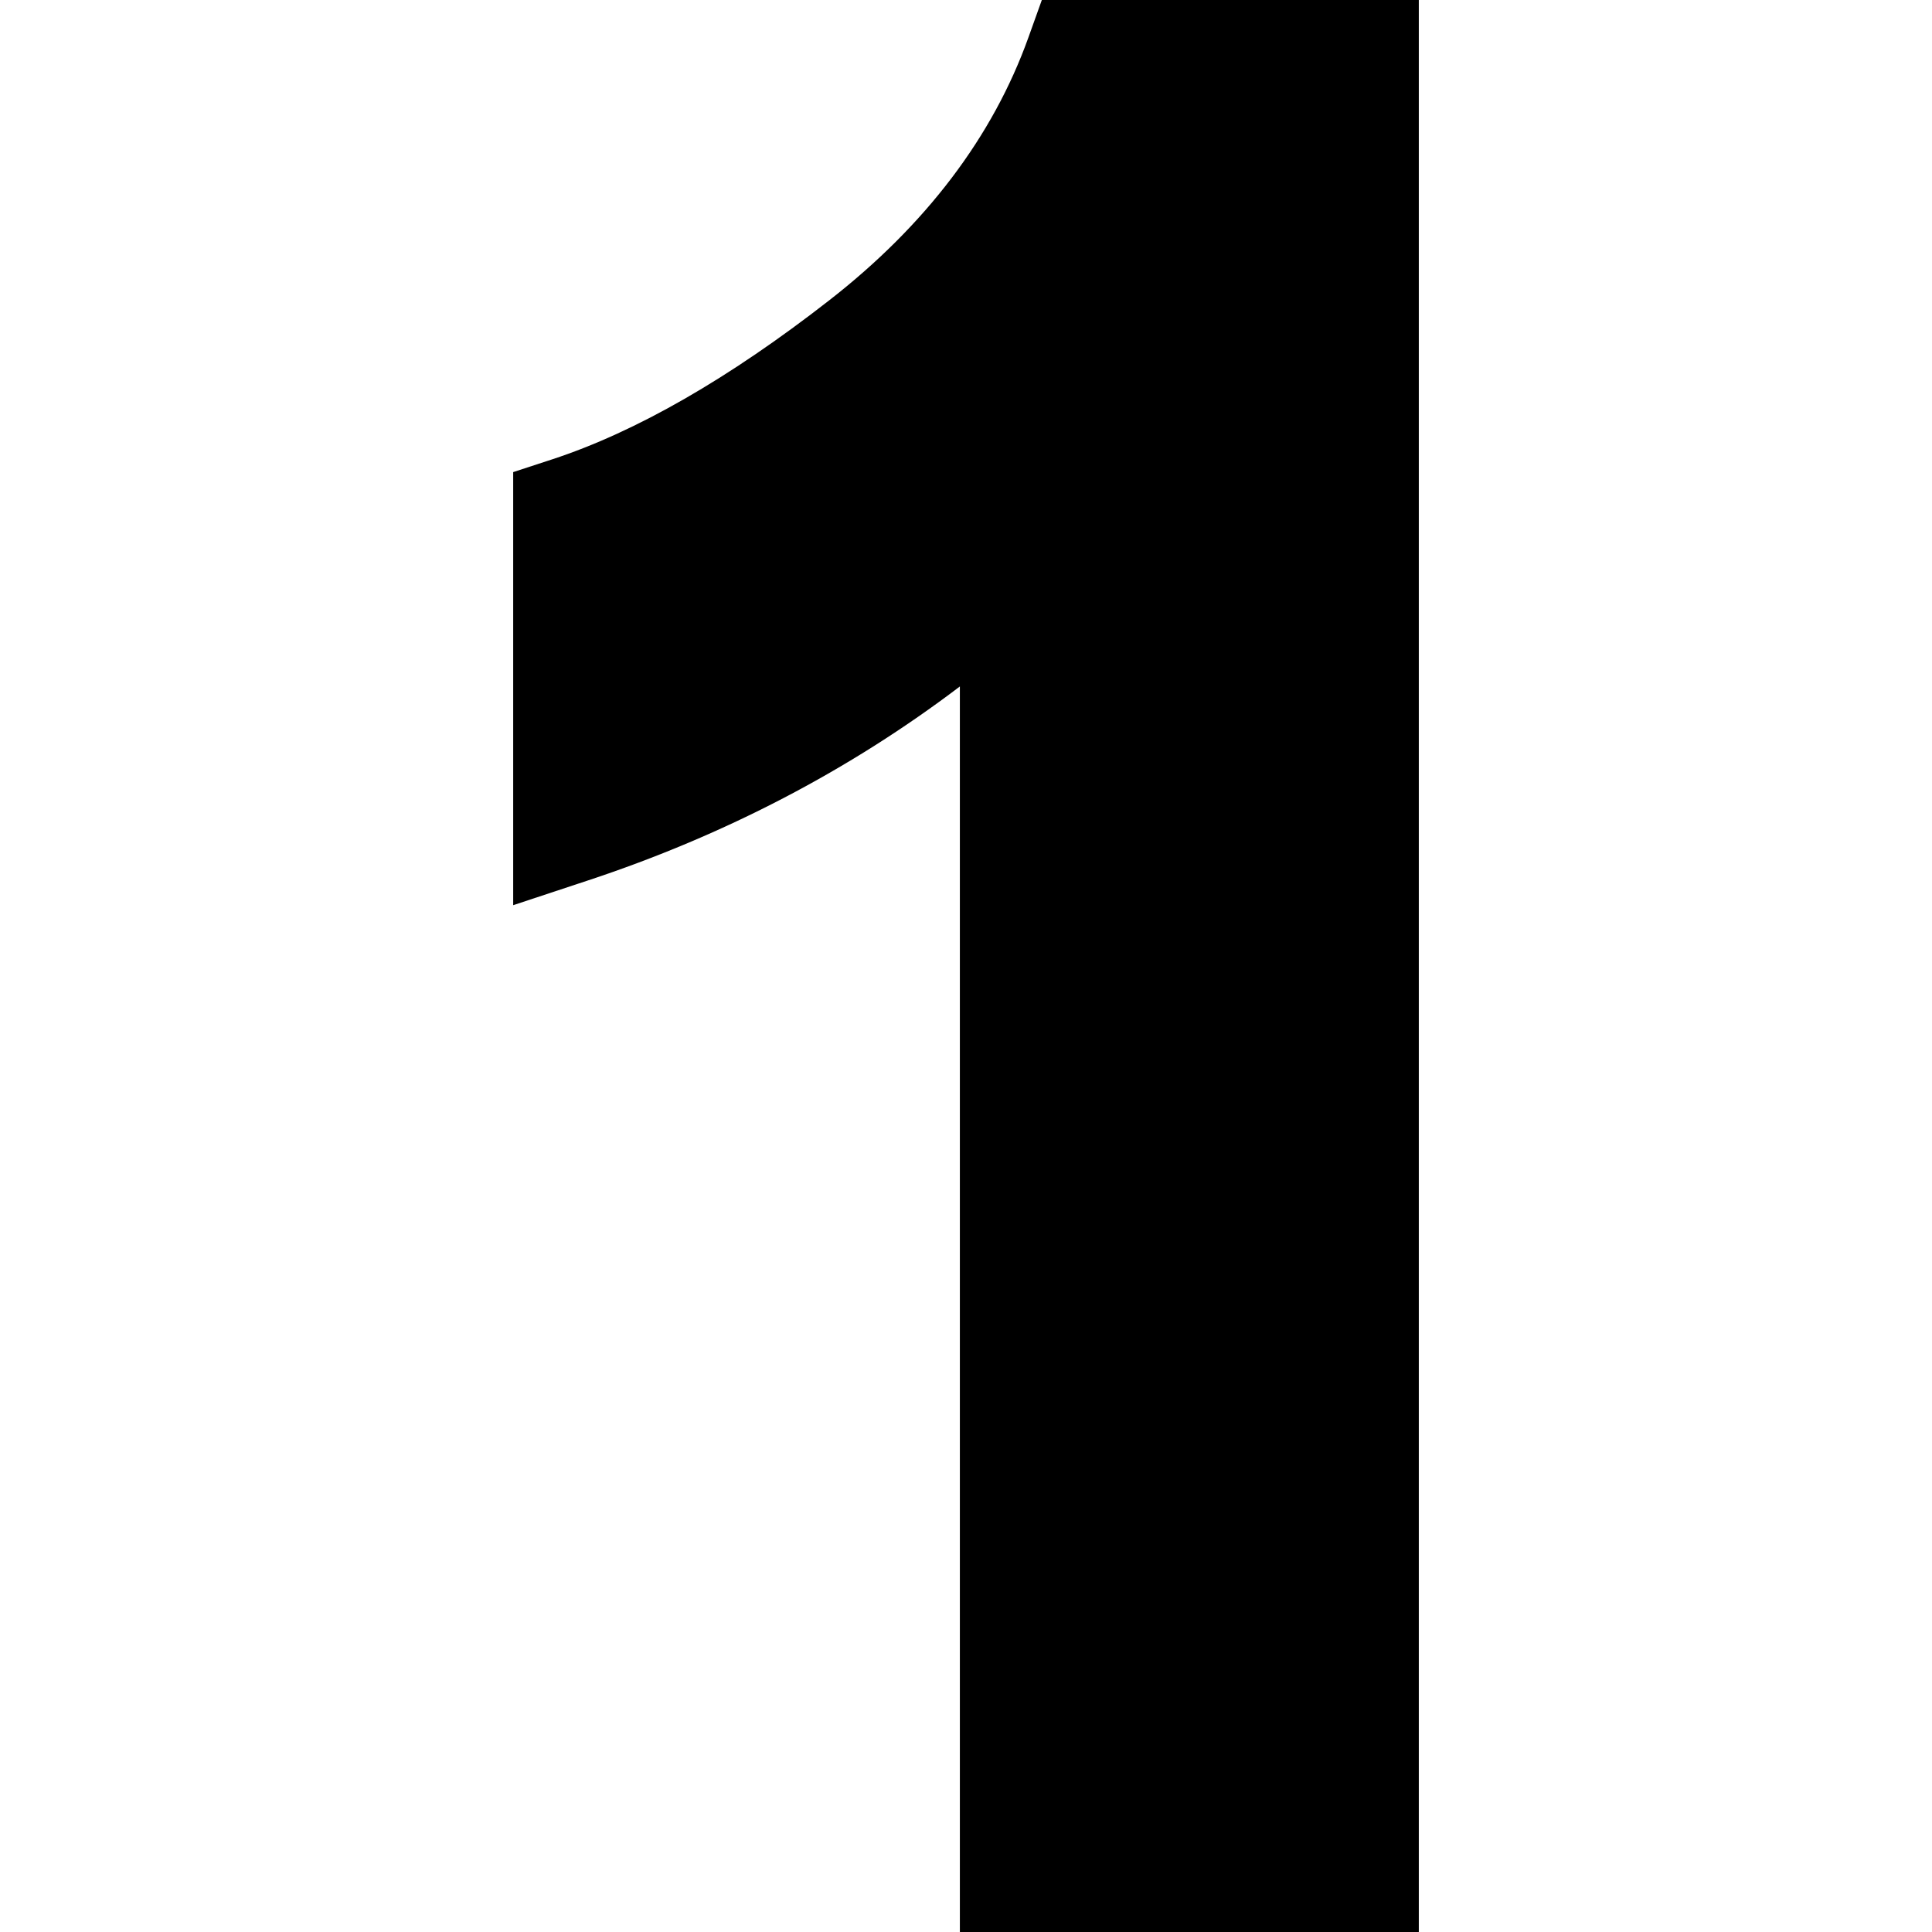
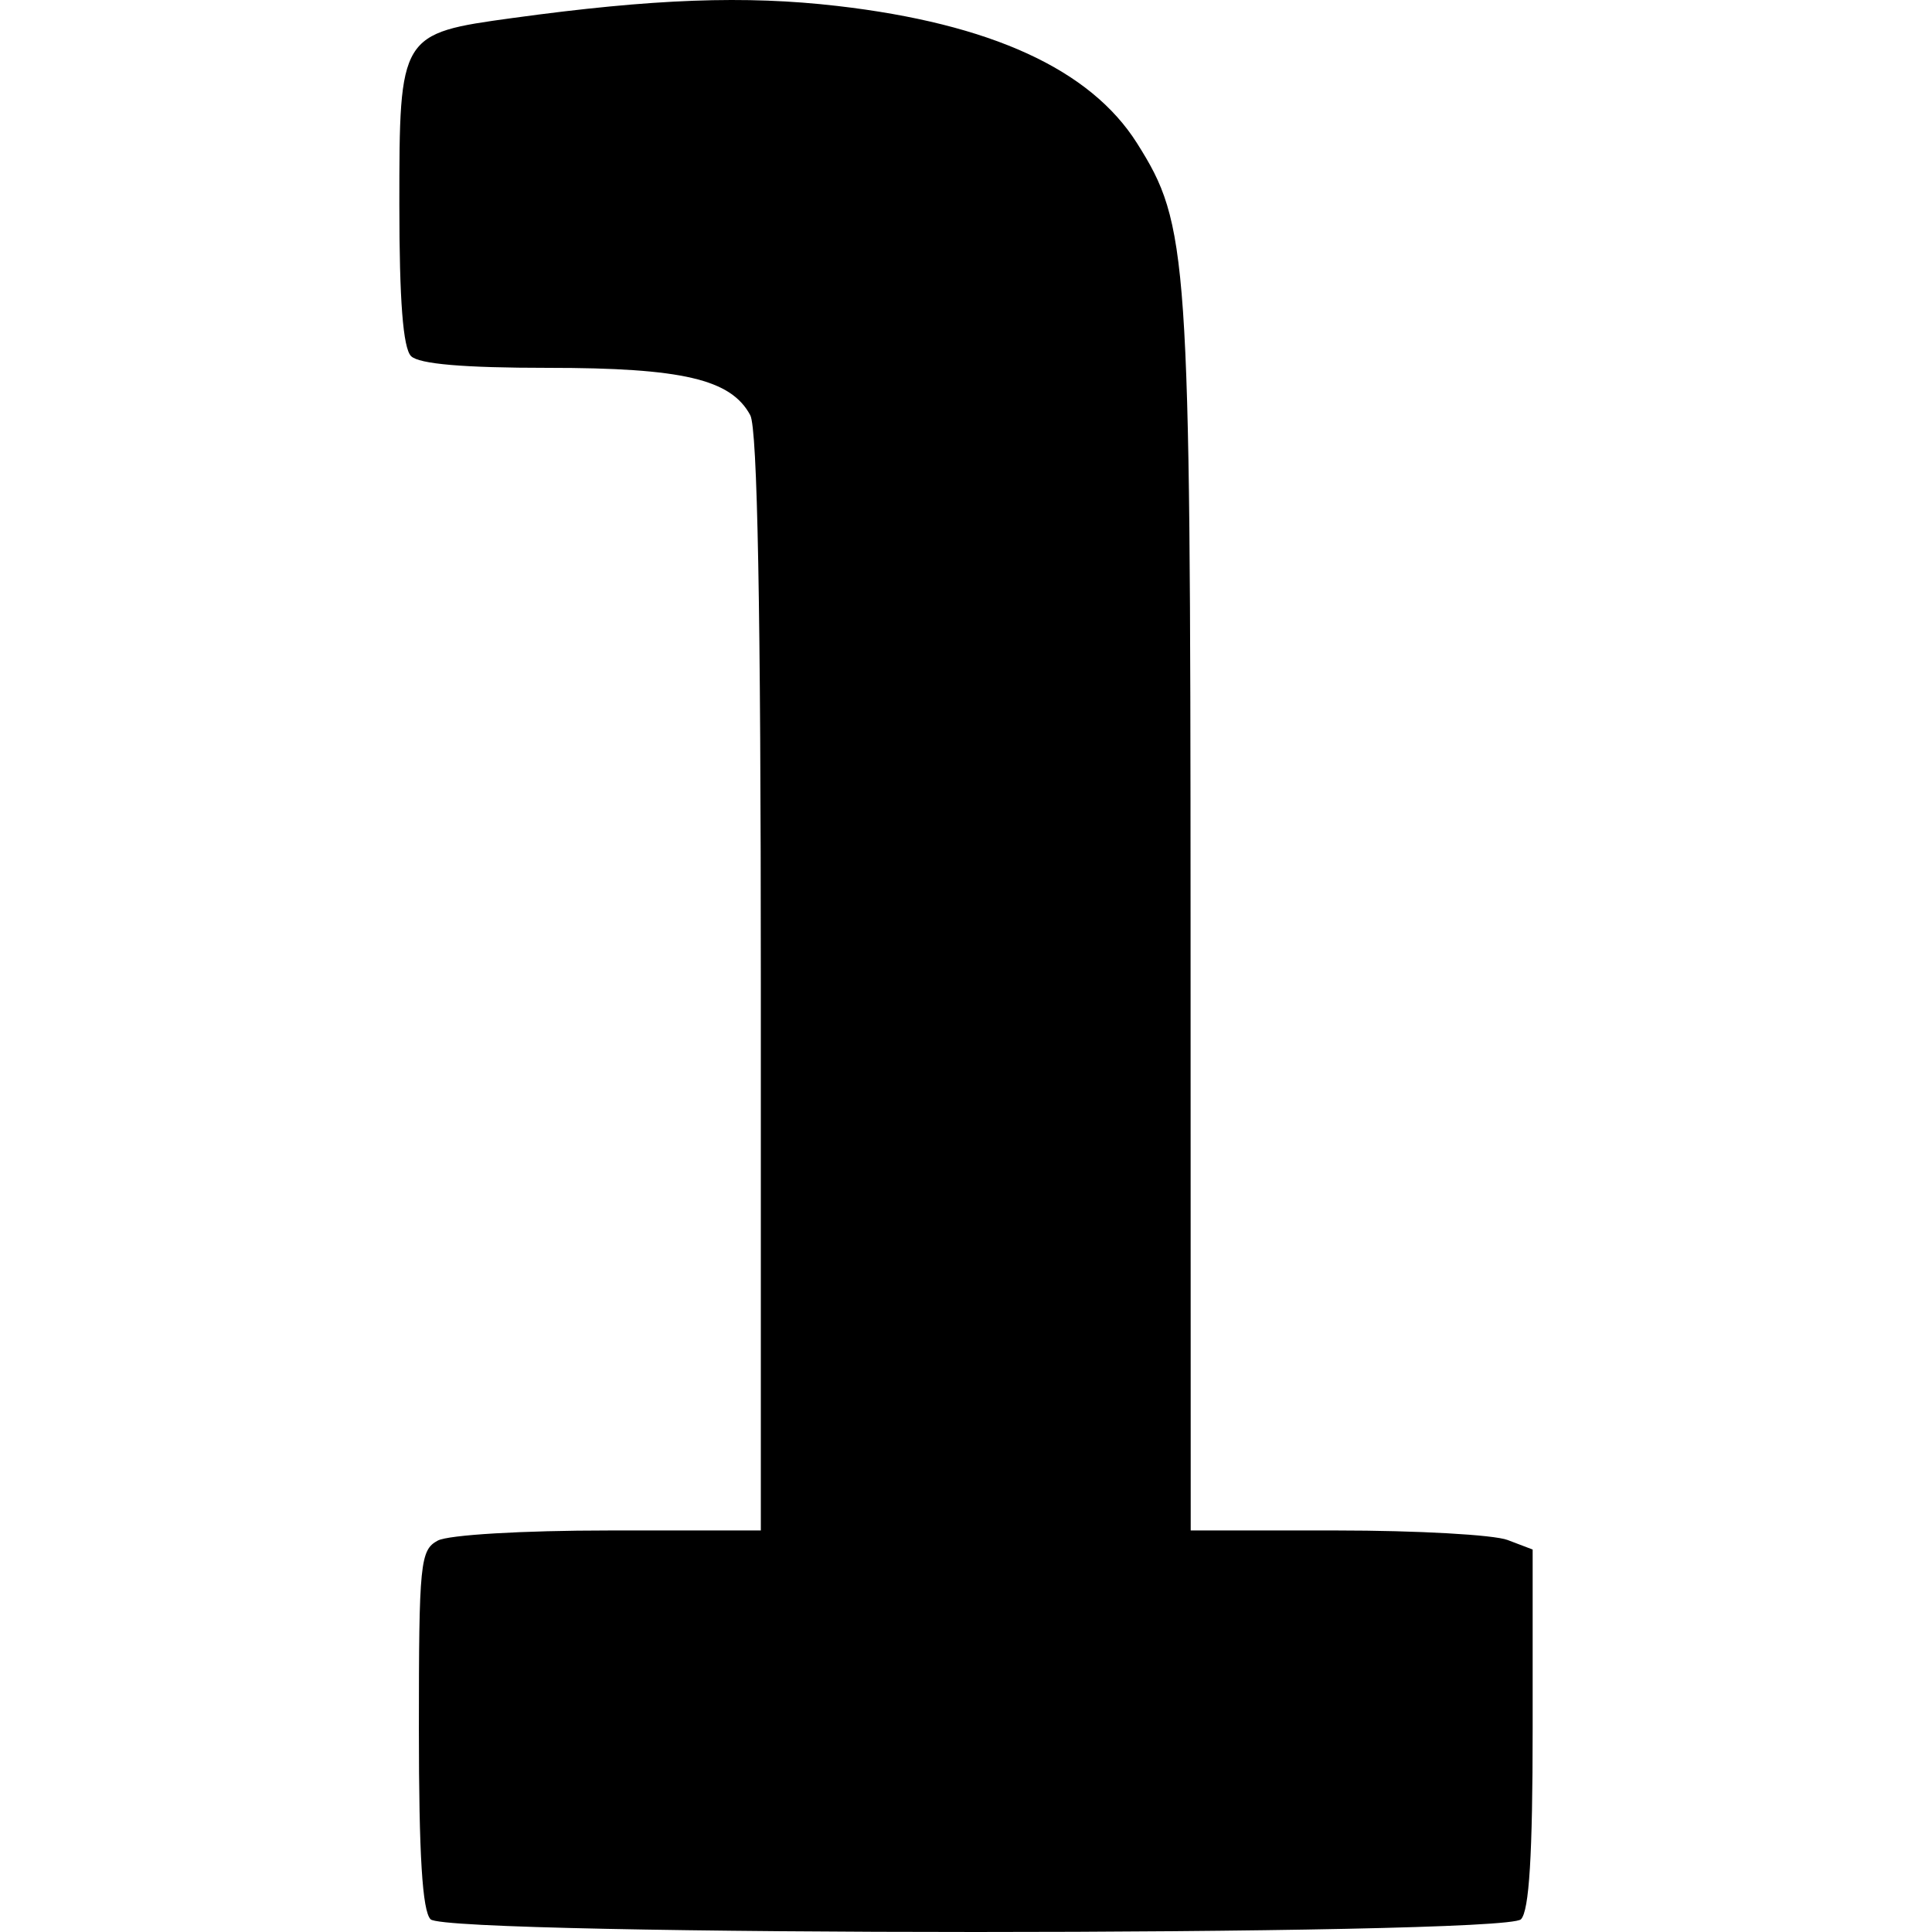
- <svg xmlns="http://www.w3.org/2000/svg" id="Capa_1" enable-background="new 0 0 512 512" height="512" viewBox="0 0 512 512" width="512">
-   <g id="_x31__1_">
-     <path d="m376 512v-512h-99.902l-3.56 9.932c-9.419 26.294-27.202 49.746-52.837 69.697-26.528 20.684-51.211 34.849-73.359 42.1l-10.342 3.383v114.771l19.702-6.519c36.387-12.012 69.448-29.268 98.672-51.445v330.081z" />
-   </g>
+ <svg xmlns="http://www.w3.org/2000/svg" version="1.1" id="Capa_1" x="0px" y="0px" viewBox="0 0 512 512" style="enable-background:new 0 0 512 512;" xml:space="preserve">
+   <defs id="defs41" />
+   <g id="g8">
+ </g>
+   <g id="g10">
+ </g>
+   <g id="g12">
+ </g>
+   <g id="g14">
+ </g>
+   <g id="g16">
+ </g>
+   <g id="g18">
+ </g>
+   <g id="g20">
+ </g>
+   <g id="g22">
+ </g>
+   <g id="g24">
+ </g>
+   <g id="g26">
+ </g>
+   <g id="g28">
+ </g>
+   <g id="g30">
+ </g>
+   <g id="g32">
+ </g>
+   <g id="g34">
+ </g>
+   <g id="g36">
+ </g>
+   <path style="fill:#000000;stroke-width:2.589" d="m 114.116,508.638 c -2.19,-2.19 -3.107,-17.068 -3.107,-50.397 0,-44.104 0.337,-47.471 5.008,-49.97 2.837,-1.518 22.48,-2.68 45.31,-2.68 h 40.302 V 260.429 c 0,-99.032 -0.889,-146.822 -2.798,-150.389 -5.104,-9.538 -17.981,-12.556 -53.562,-12.556 -22.389,0 -34.237,-1.013 -36.331,-3.107 -2.127,-2.127 -3.107,-14.787 -3.107,-40.131 0,-45.157 0.135,-45.378 30.073,-49.48 37.286,-5.108 61.586,-6.009 85.992,-3.187 40.689,4.705 67.058,16.781 79.427,36.375 13.631,21.592 14.148,29.07 14.189,205.168 l 0.038,162.468 h 38.668 c 21.268,0 41.657,1.136 45.31,2.525 l 6.641,2.525 v 47.445 c 0,33.45 -0.916,48.362 -3.107,50.552 -4.483,4.483 -284.464,4.483 -288.947,0 z" id="path882" />
</svg>
